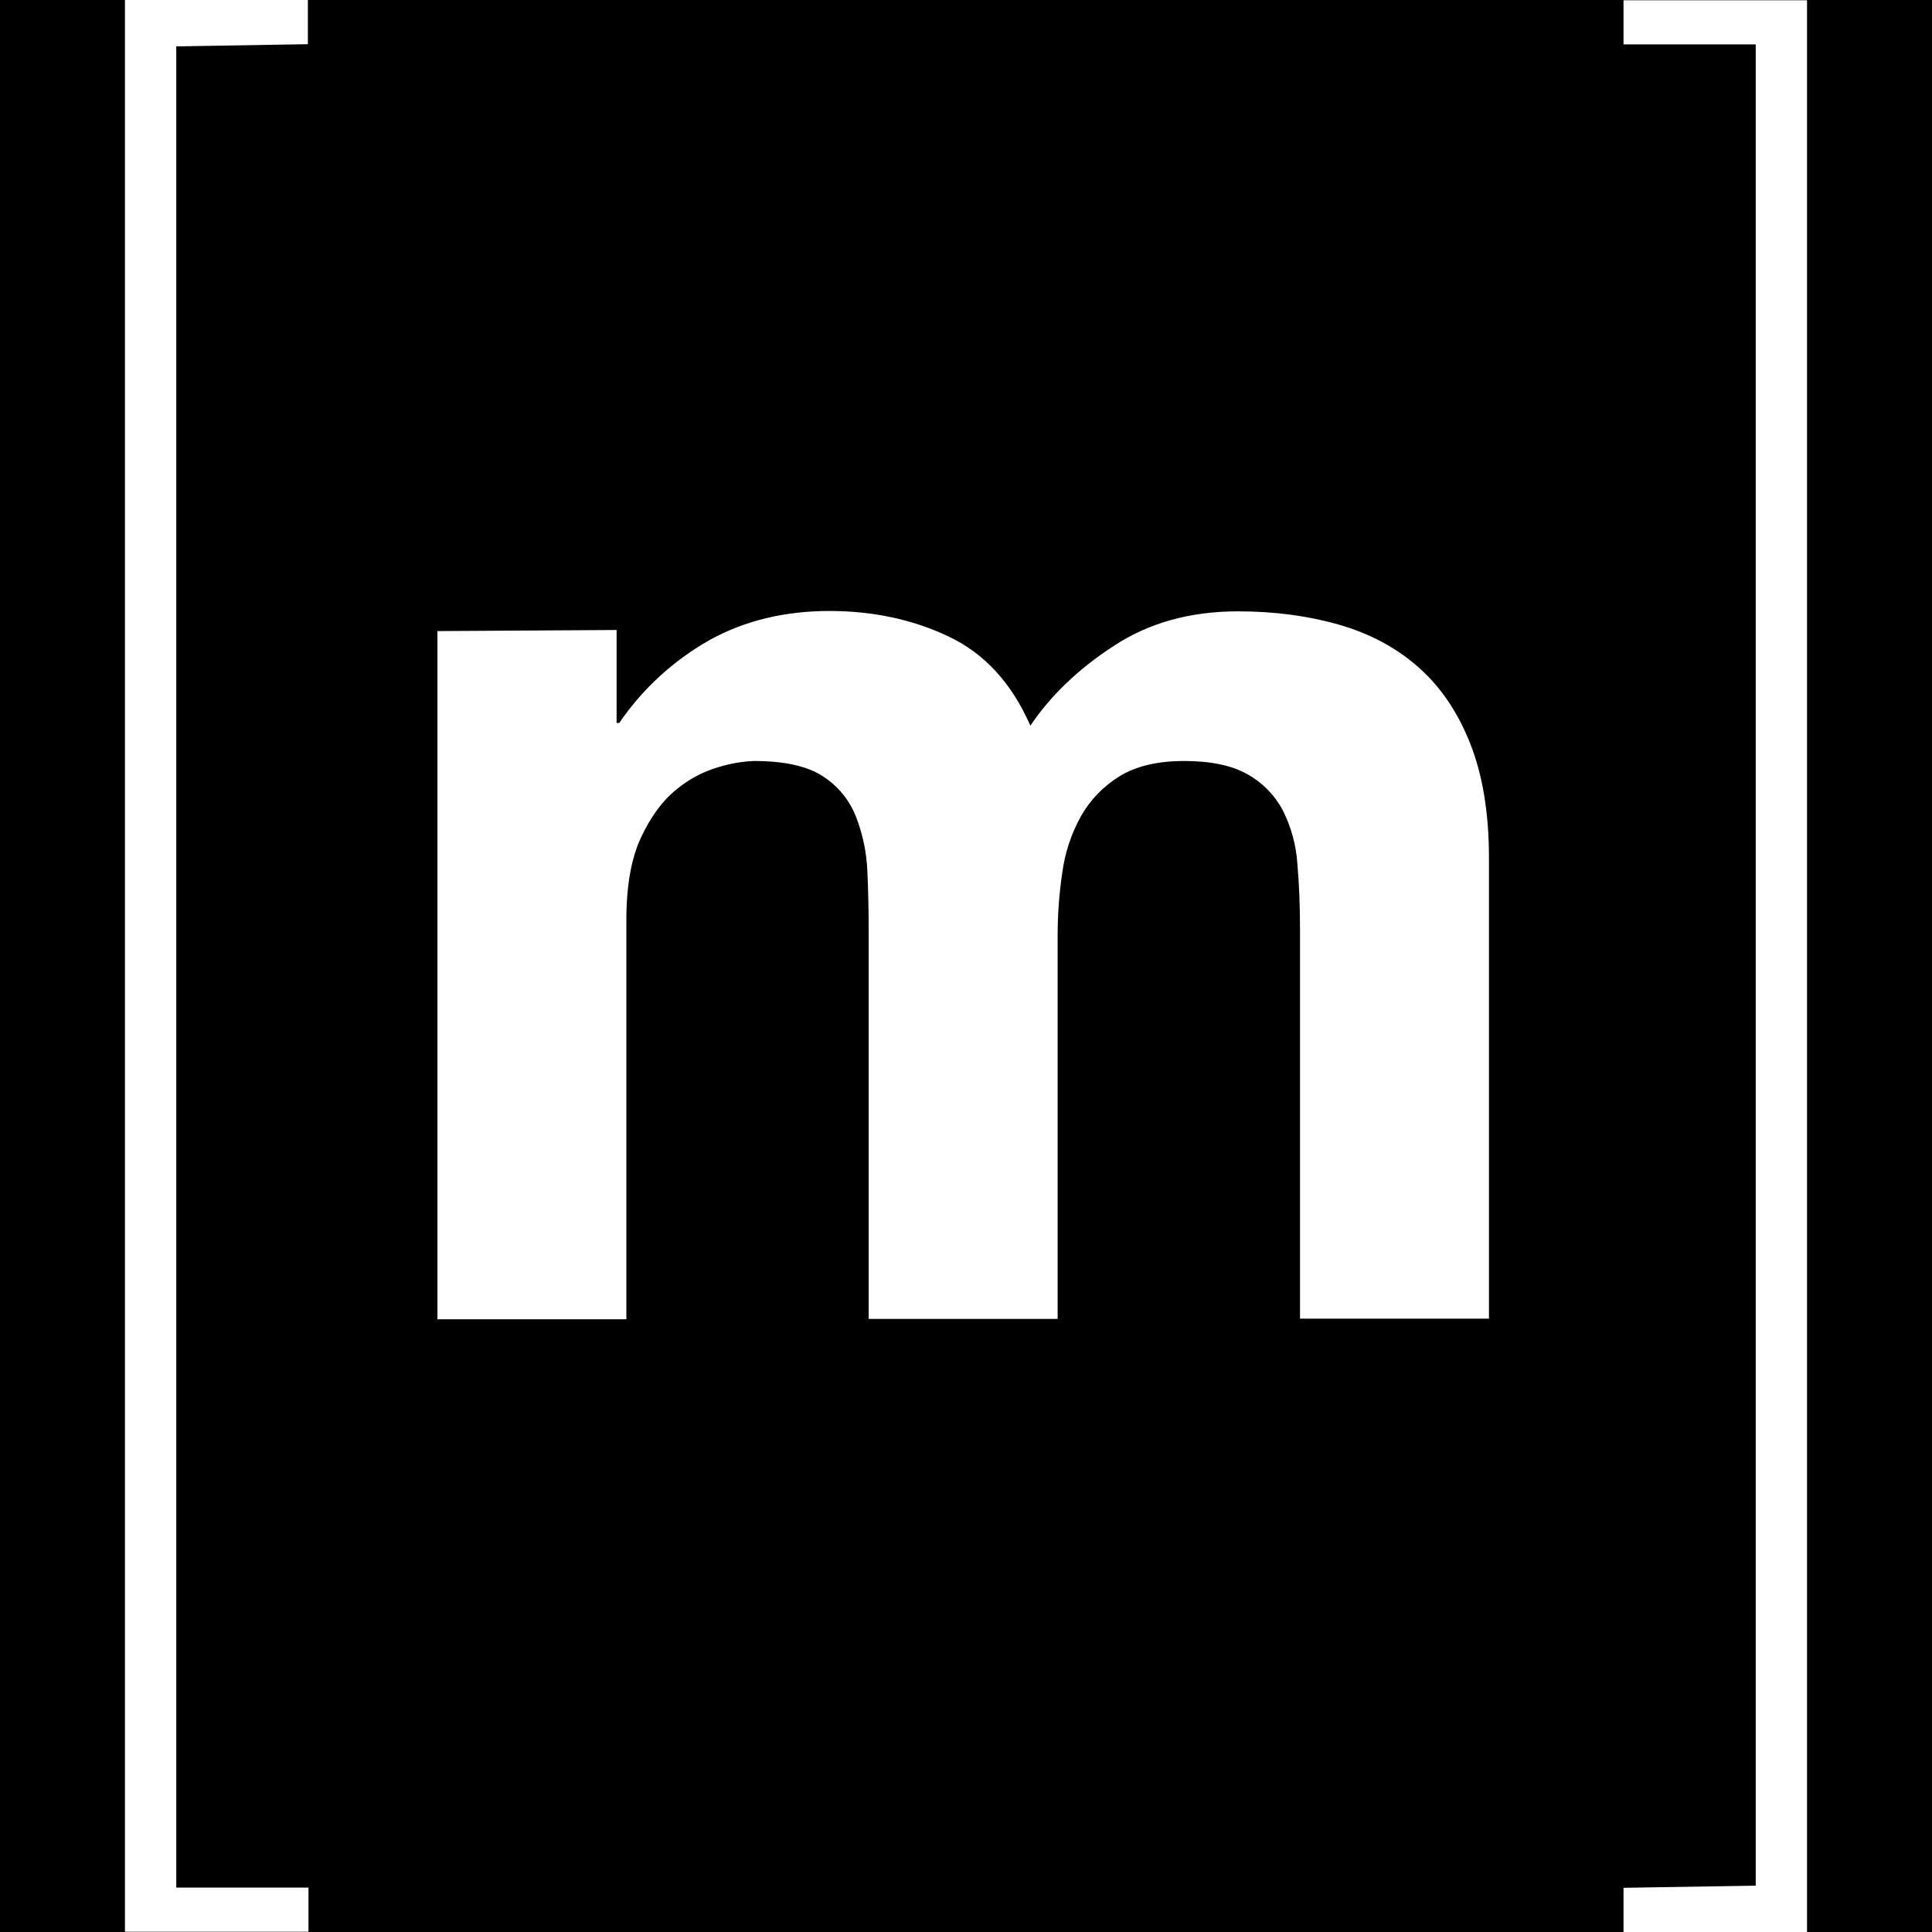
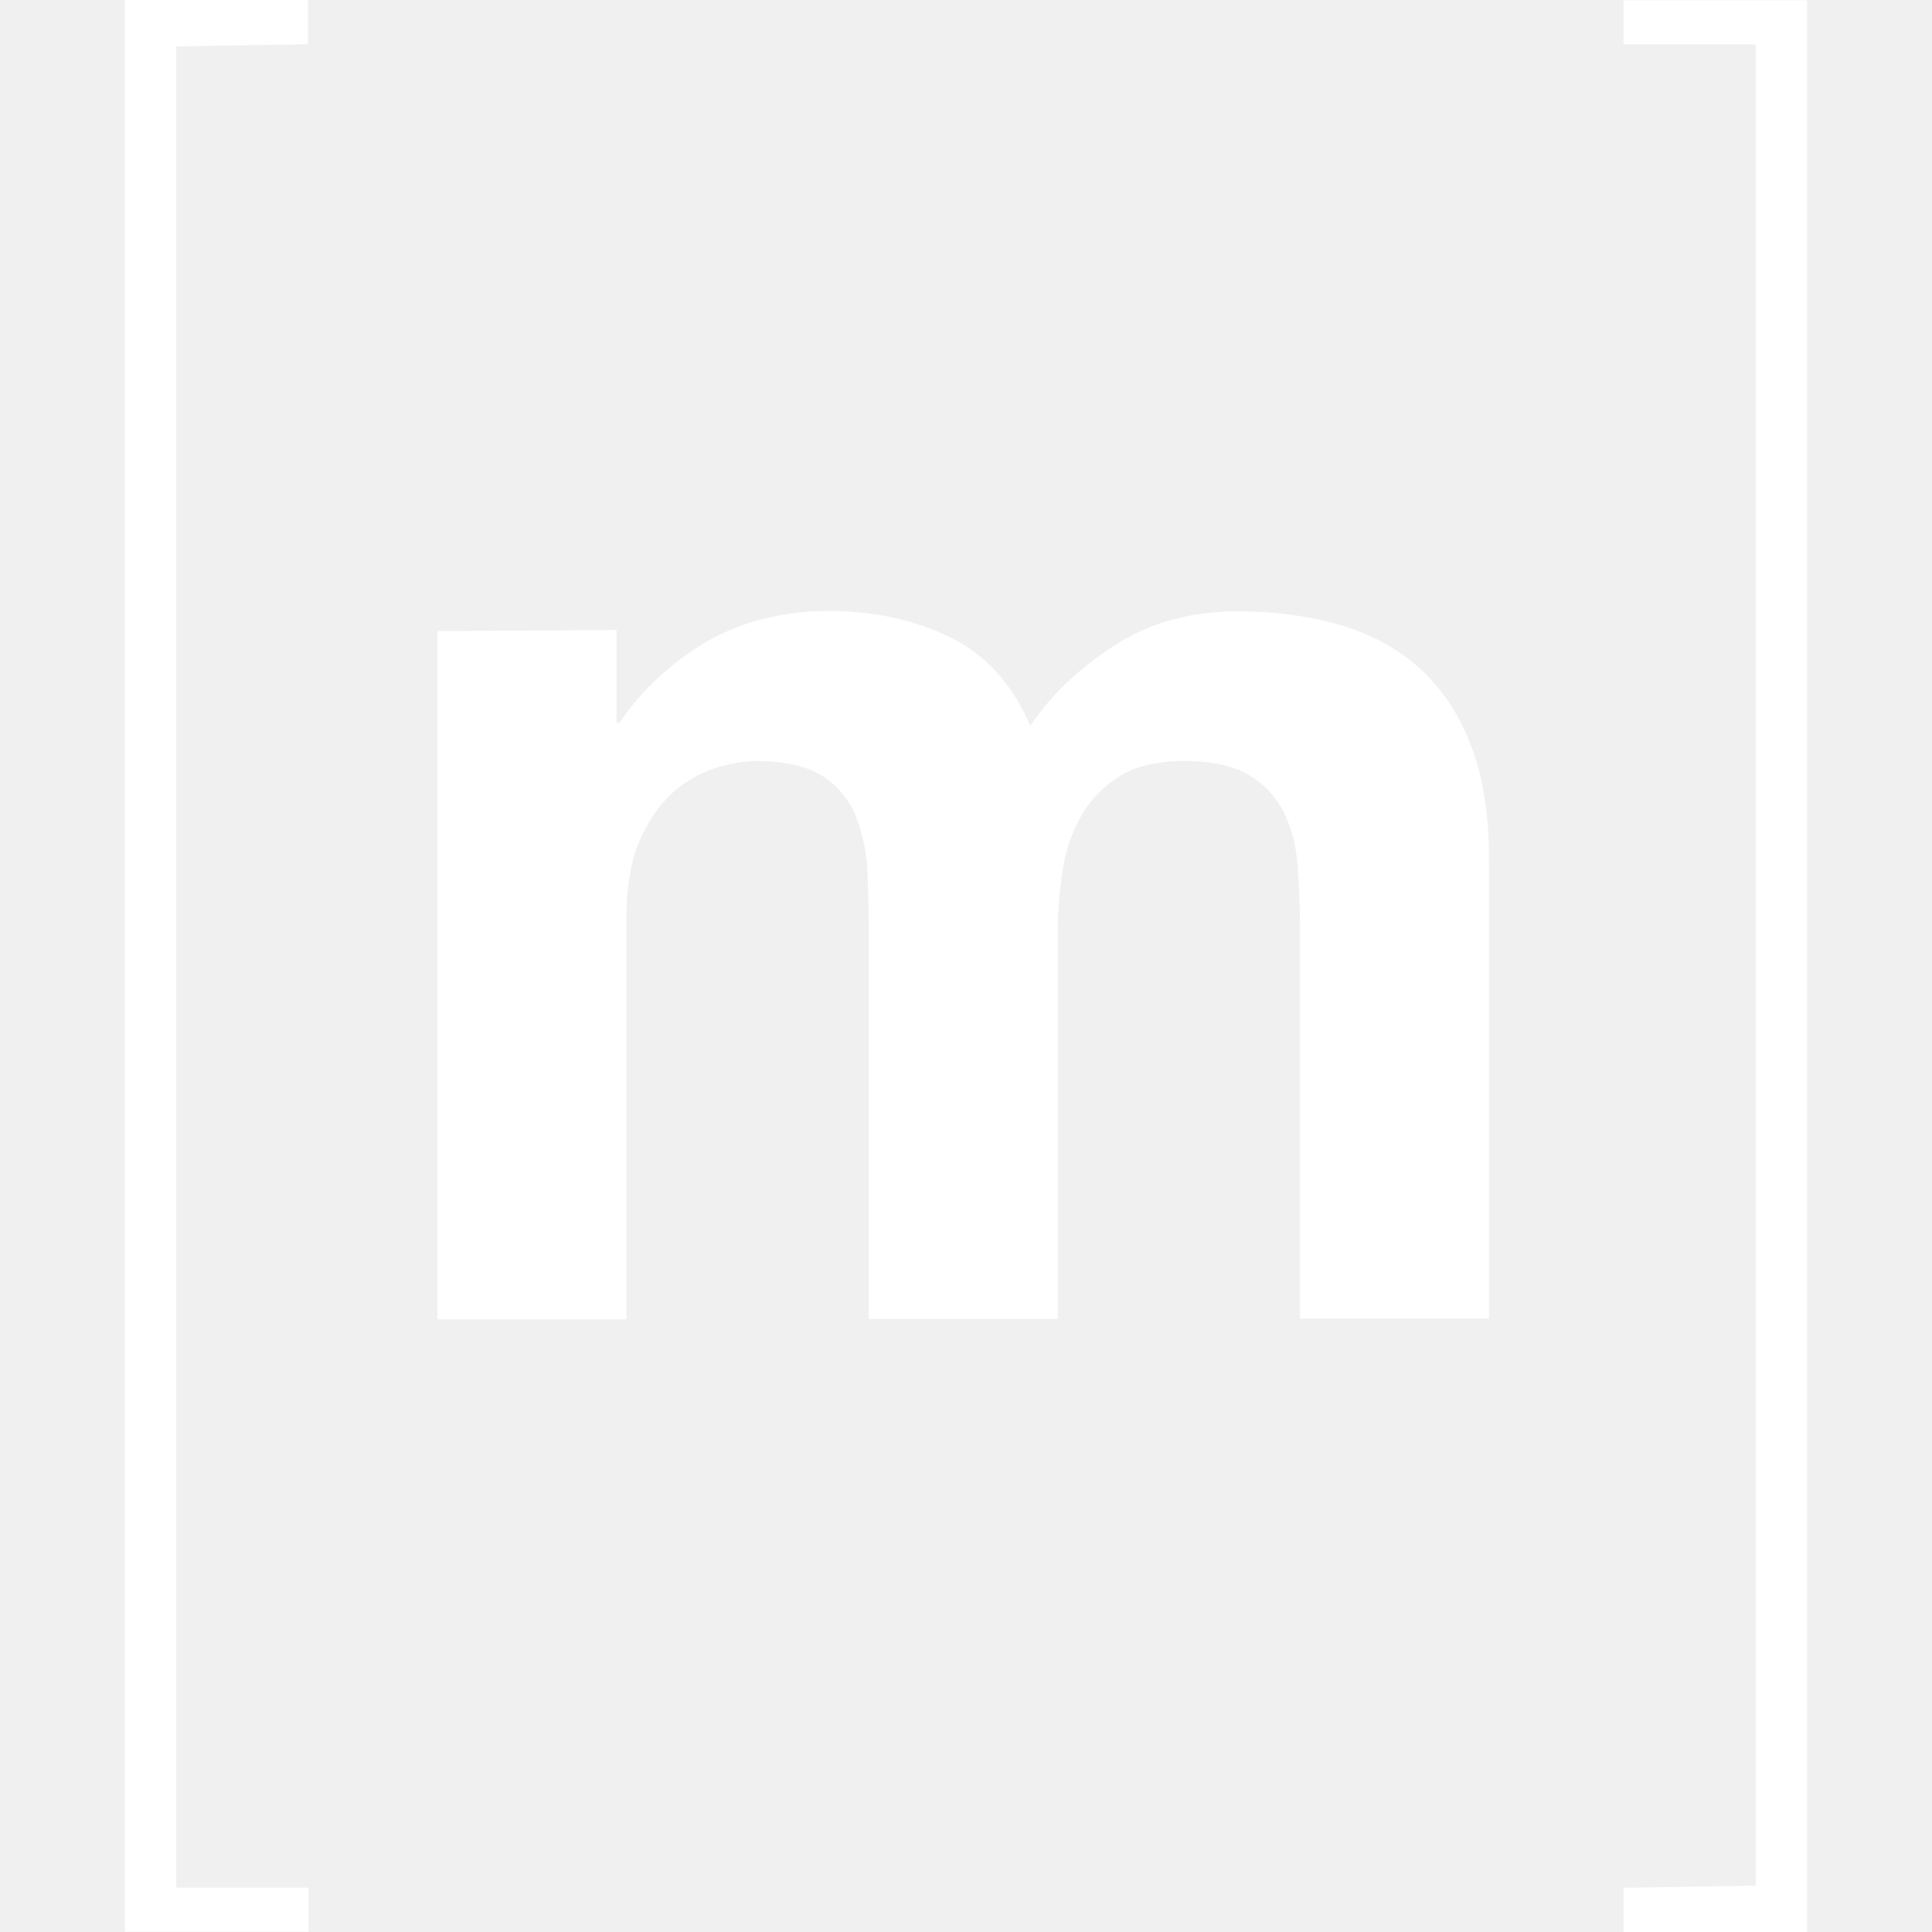
<svg xmlns="http://www.w3.org/2000/svg" width="1500mm" height="1500mm" viewBox="0 0 1500 1500" version="1.1" id="svg5" xml:space="preserve">
  <defs id="defs2" />
  <g id="layer1">
-     <rect style="fill:#000000;stroke-width:0.265" id="rect231" width="1500" height="1500" x="-1.4210855e-14" y="-5.6843419e-14" />
+     <circle r="0" style="fill:none;stroke:#000000;stroke-width:110.653;stroke-miterlimit:4;stroke-dasharray:none;stroke-opacity:1" cy="1221.255" cx="840.45" id="path3713" />
+     <circle r="0" style="fill:none;stroke:#000000;stroke-width:110.653;stroke-miterlimit:4;stroke-dasharray:none;stroke-opacity:1" cy="1221.255" cx="840.45" id="path3713-2" />
+     <circle r="0" style="fill:none;stroke:#000000;stroke-width:110.653;stroke-miterlimit:4;stroke-dasharray:none;stroke-opacity:1" cy="1221.255" cx="840.45" id="path3713-8" />
    <g transform="matrix(46.86914,0,0,46.86914,92.98838,1.687295)" fill="#040404" id="g74559" style="fill:#ffffff">
      <path d="M 27.1,31.2 V 0.7 h -2.19 v -0.732 h 3.04 v 32 h -3.04 v -0.732 z" id="path74553" style="fill:#ffffff" />
      <path d="m 8.23,10.4 v 1.54 h 0.044 c 0.385,-0.564 0.893,-1.03 1.49,-1.37 0.58,-0.323 1.25,-0.485 1.99,-0.485 0.72,0 1.38,0.14 1.97,0.42 0.595,0.279 1.05,0.771 1.36,1.48 0.338,-0.5 0.796,-0.941 1.38,-1.32 0.58,-0.383 1.27,-0.574 2.06,-0.574 0.602,0 1.16,0.074 1.67,0.22 0.514,0.148 0.954,0.383 1.32,0.707 0.366,0.323 0.653,0.746 0.859,1.27 0.205,0.522 0.308,1.15 0.308,1.89 v 7.63 h -3.13 v -6.46 c 0,-0.383 -0.015,-0.743 -0.044,-1.08 -0.021,-0.307 -0.103,-0.607 -0.242,-0.882 -0.133,-0.251 -0.336,-0.458 -0.584,-0.596 -0.257,-0.146 -0.606,-0.22 -1.05,-0.22 -0.44,0 -0.796,0.085 -1.07,0.253 -0.272,0.17 -0.485,0.39 -0.639,0.662 -0.159,0.287 -0.264,0.602 -0.308,0.927 -0.052,0.347 -0.078,0.697 -0.078,1.05 v 6.35 h -3.13 v -6.4 c 0,-0.338 -0.007,-0.673 -0.021,-1 -0.011,-0.314 -0.075,-0.623 -0.188,-0.916 -0.108,-0.277 -0.3,-0.512 -0.55,-0.673 -0.258,-0.168 -0.636,-0.253 -1.14,-0.253 -0.198,0.008 -0.394,0.042 -0.584,0.1 -0.258,0.074 -0.498,0.202 -0.705,0.374 -0.228,0.184 -0.422,0.449 -0.584,0.794 -0.161,0.346 -0.242,0.798 -0.242,1.36 v 6.62 h -3.13 v -11.4 z" id="path74555" style="fill:#ffffff" />
      <path d="m 0.936,0.732 v 30.5 h 2.19 v 0.732 h -3.04 v -32 h 3.03 v 0.732 z" id="path74557" style="fill:#ffffff" />
    </g>
  </g>
</svg>
